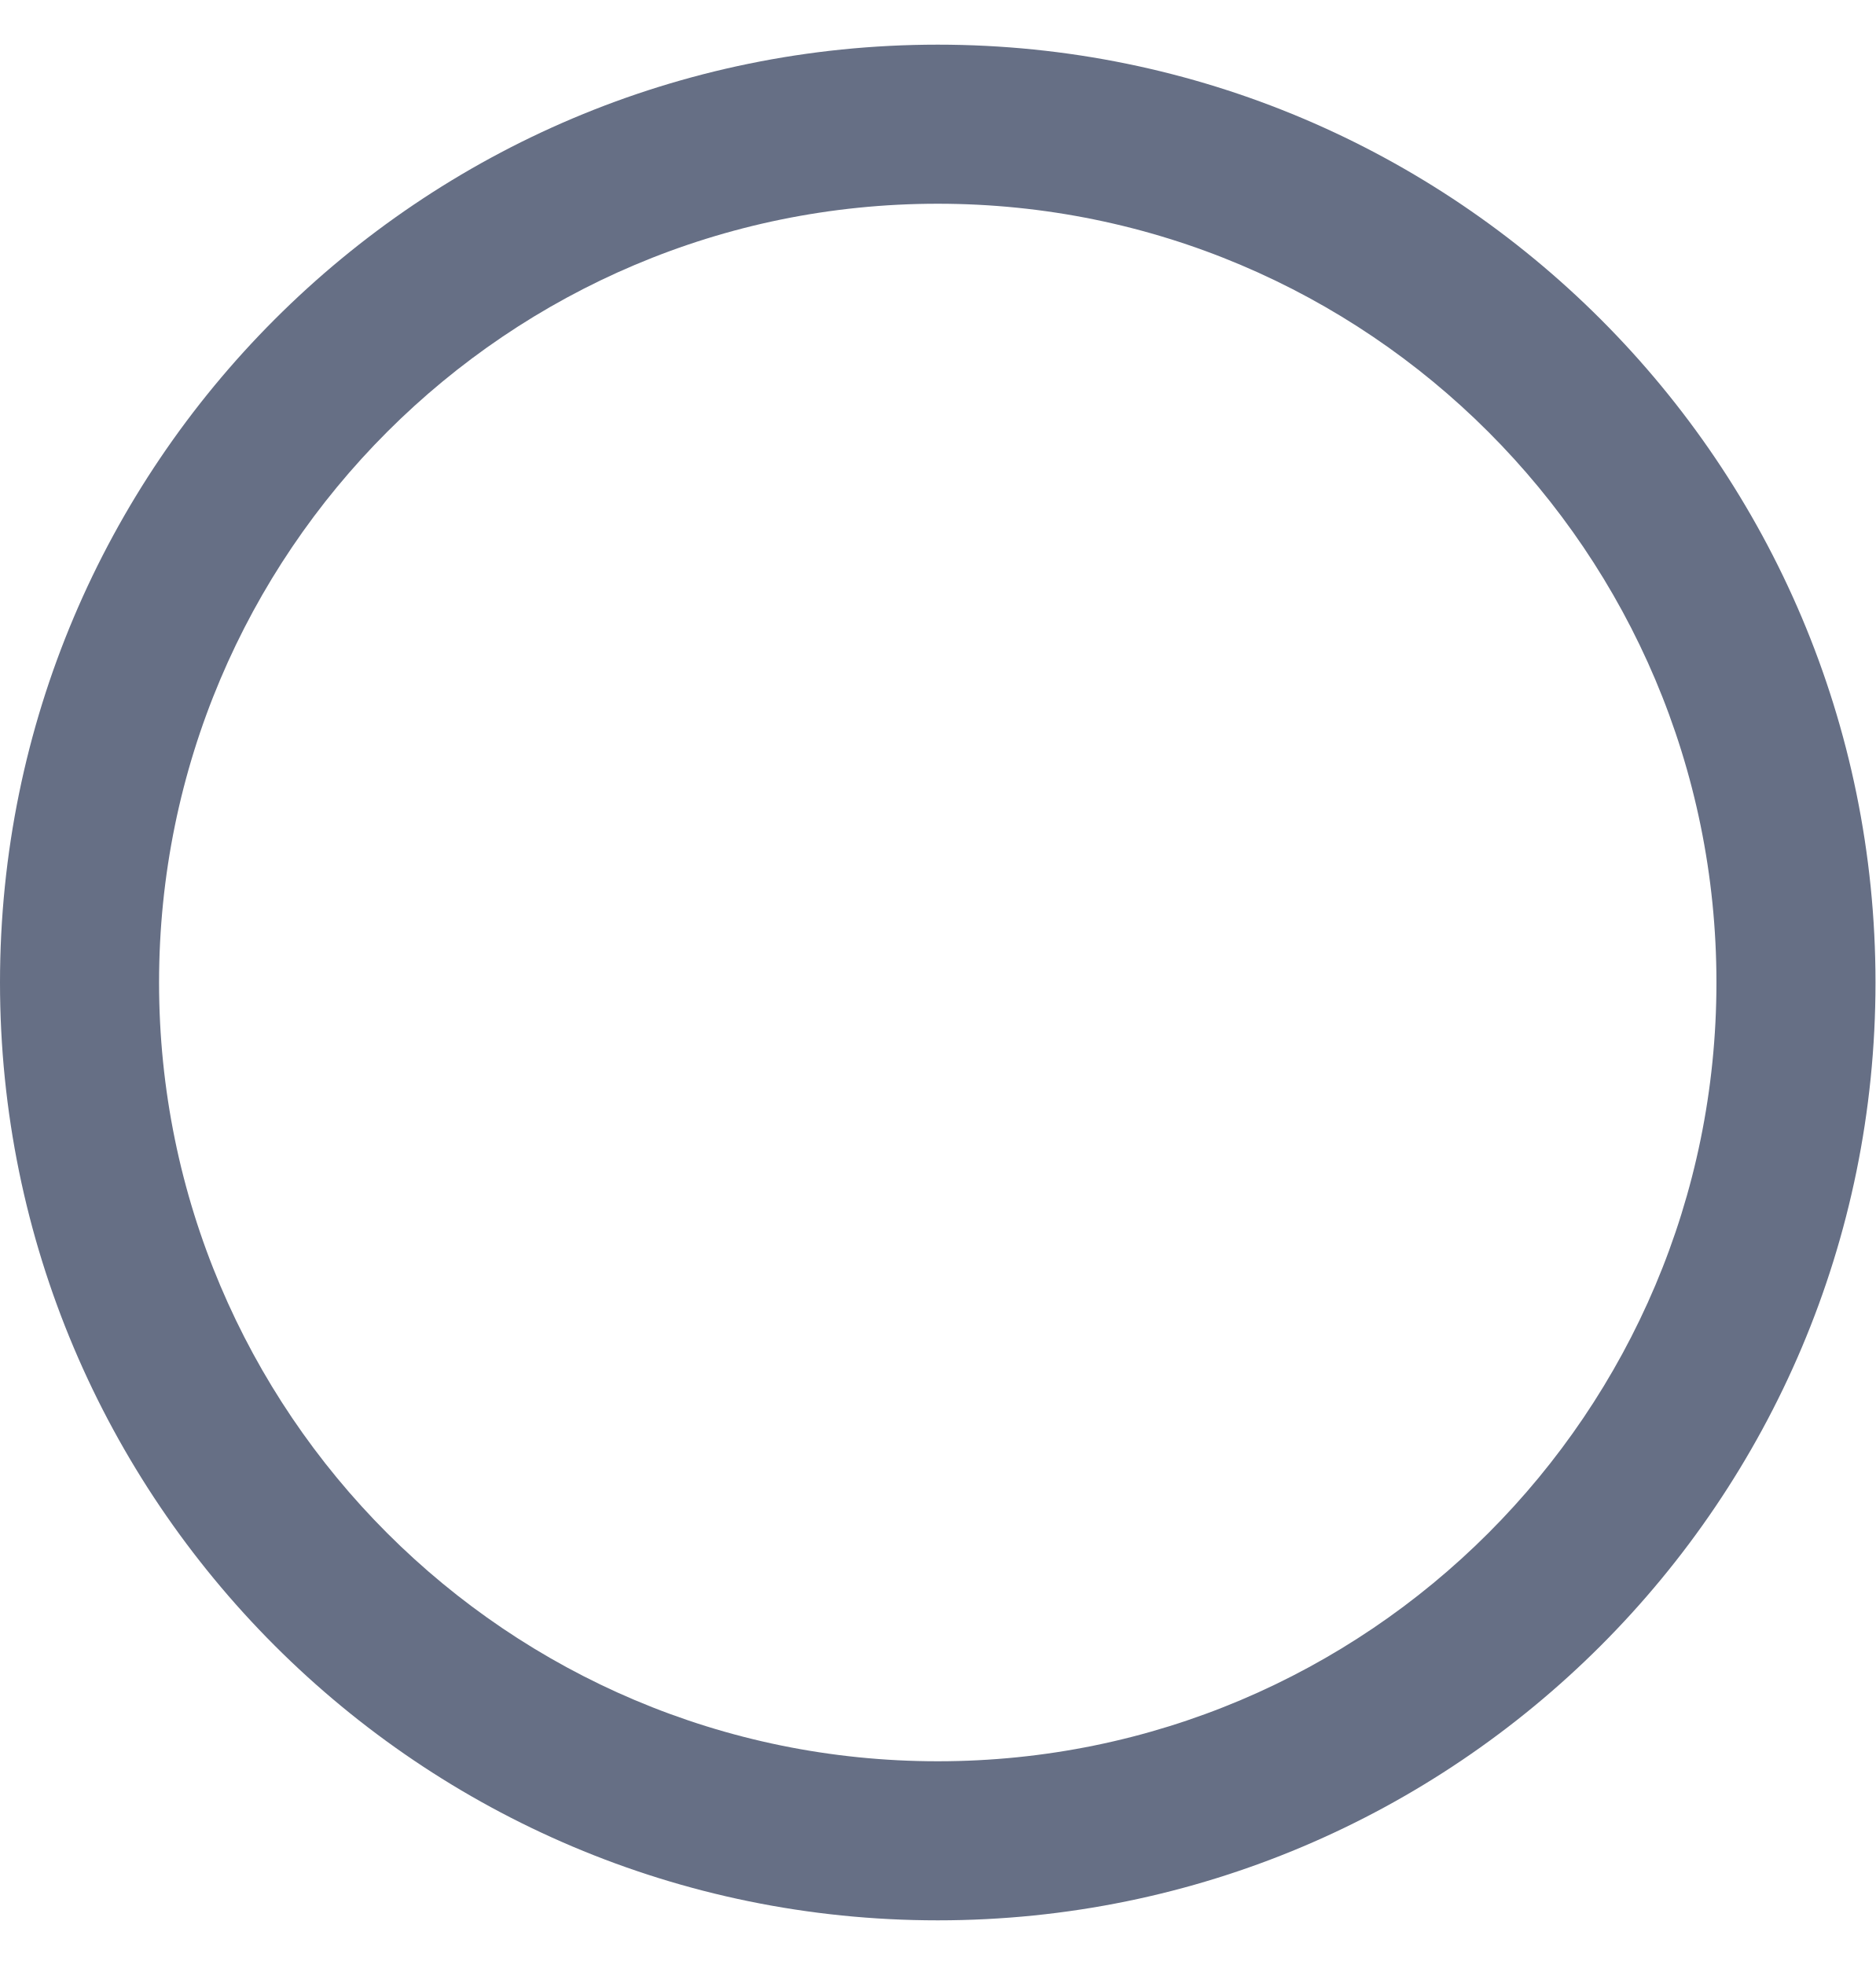
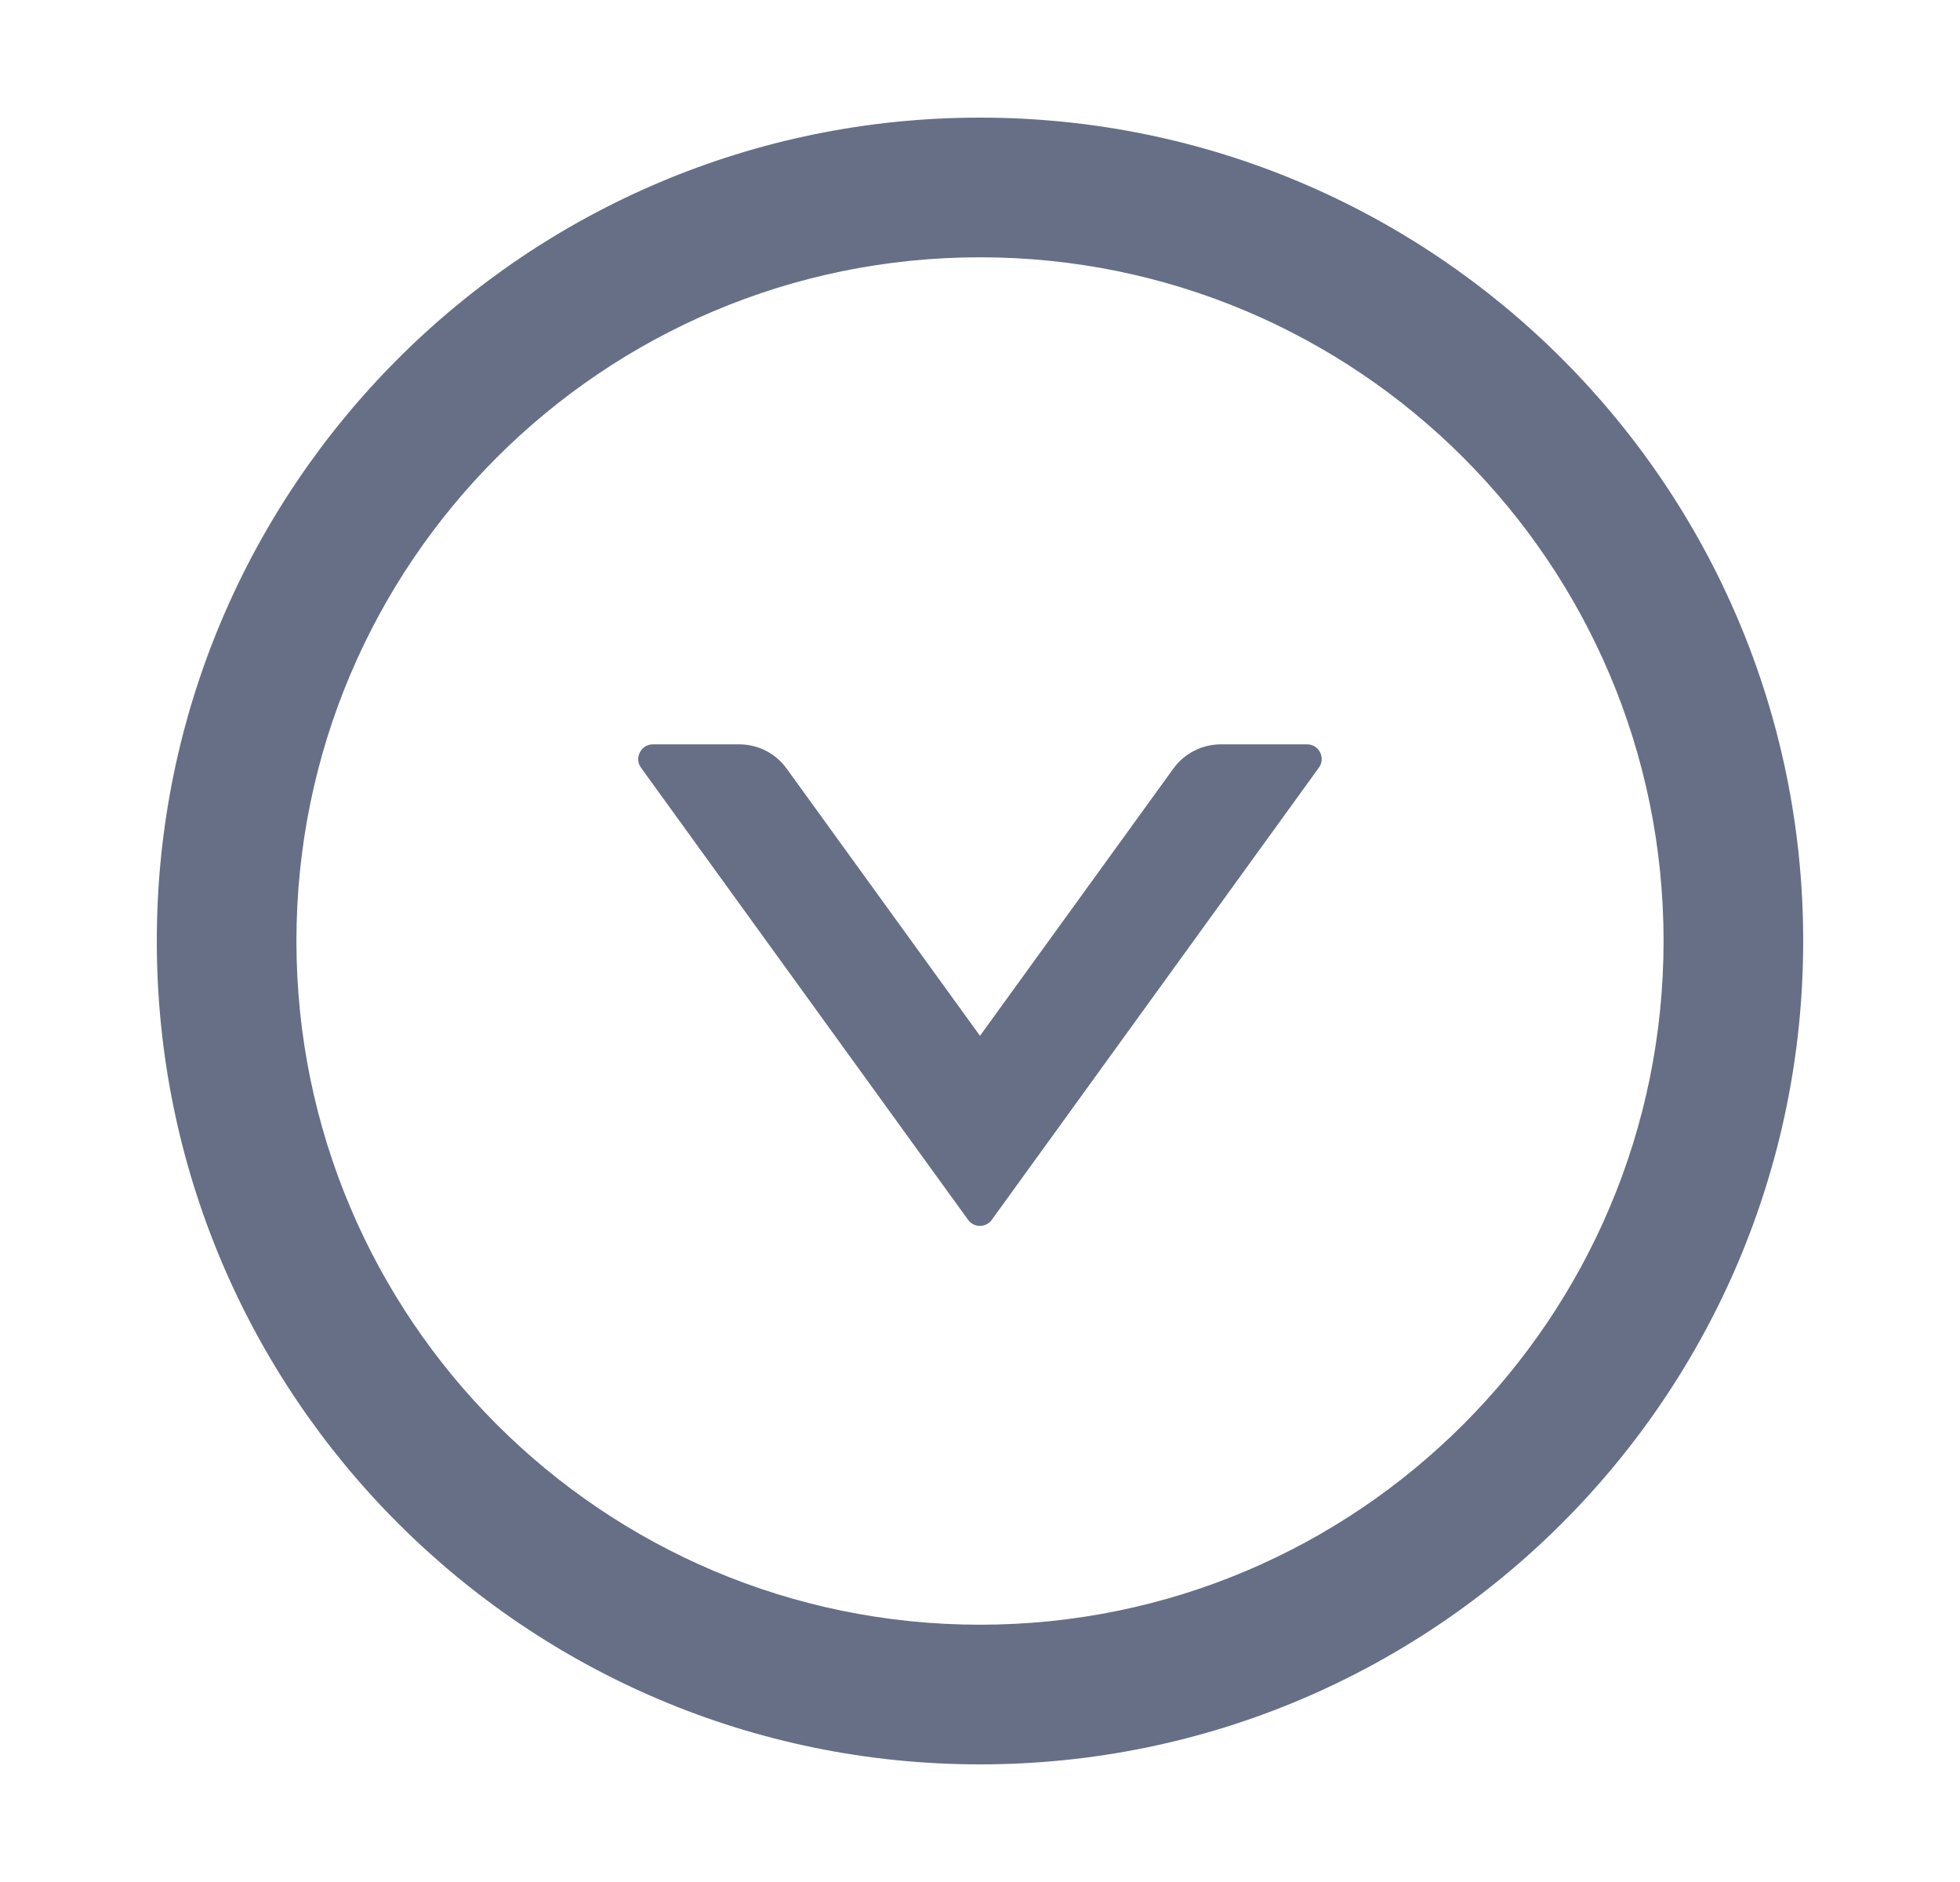
- <svg xmlns="http://www.w3.org/2000/svg" width="21" height="22" viewBox="0 0 21 22" fill="none">
-   <path d="M10.5 0.5C4.702 0.5 0 5.202 0 11C0 16.798 4.702 21.5 10.5 21.5C16.298 21.5 21 16.798 21 11C21 5.202 16.298 0.5 10.5 0.5ZM10.5 19.719C5.686 19.719 1.781 15.814 1.781 11C1.781 6.186 5.686 2.281 10.5 2.281C15.314 2.281 19.219 6.186 19.219 11C19.219 15.814 15.314 19.719 10.5 19.719Z" fill="#666F85" />
+ <svg xmlns="http://www.w3.org/2000/svg" width="25" height="24" viewBox="0 0 25 24" fill="none">
+   <path d="M16.672 9.492H15.573C15.334 9.492 15.106 9.607 14.966 9.802L12.5 13.209L10.034 9.802C9.894 9.607 9.669 9.492 9.427 9.492H8.328C8.176 9.492 8.087 9.666 8.176 9.79L12.348 15.556C12.423 15.659 12.575 15.659 12.65 15.556L16.822 9.79C16.913 9.666 16.824 9.492 16.672 9.492Z" fill="#666F85" />
+   <path d="M12.5 1.5C6.702 1.5 2 6.202 2 12C2 17.798 6.702 22.5 12.5 22.5C18.298 22.5 23 17.798 23 12C23 6.202 18.298 1.5 12.5 1.5ZM12.5 20.719C7.686 20.719 3.781 16.814 3.781 12C3.781 7.186 7.686 3.281 12.5 3.281C17.314 3.281 21.219 7.186 21.219 12C21.219 16.814 17.314 20.719 12.5 20.719Z" fill="#666F85" />
</svg>
